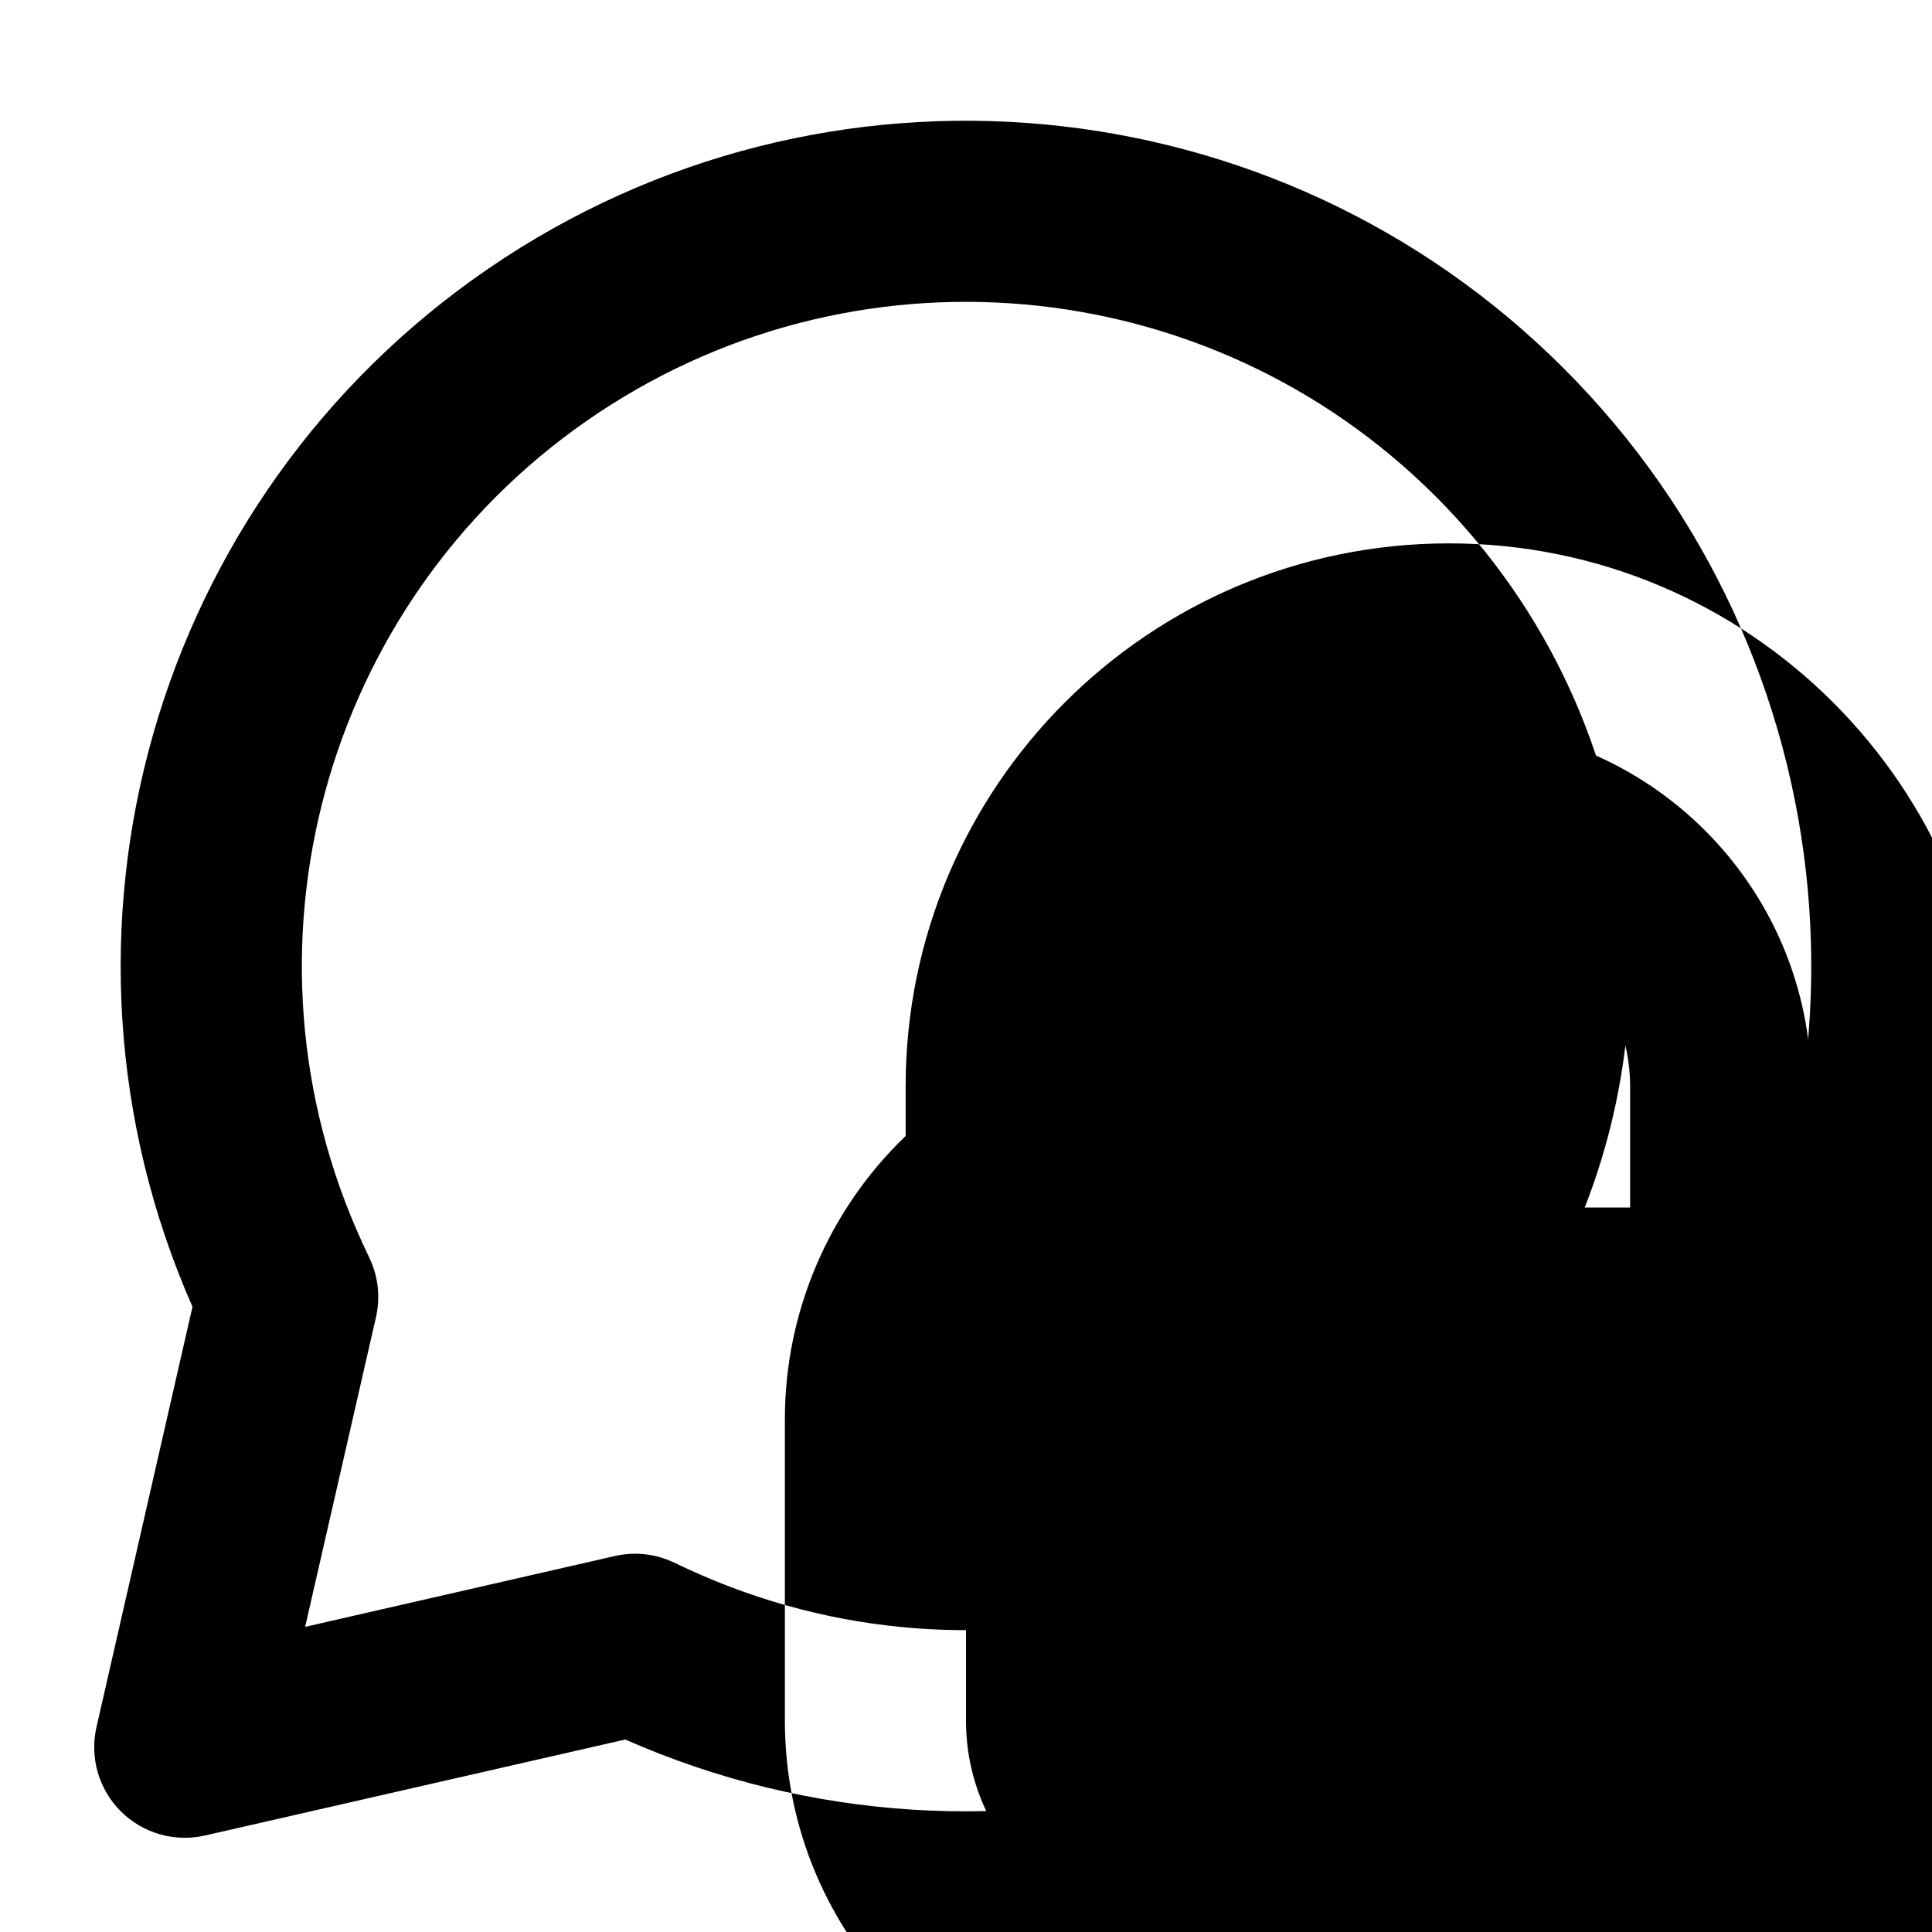
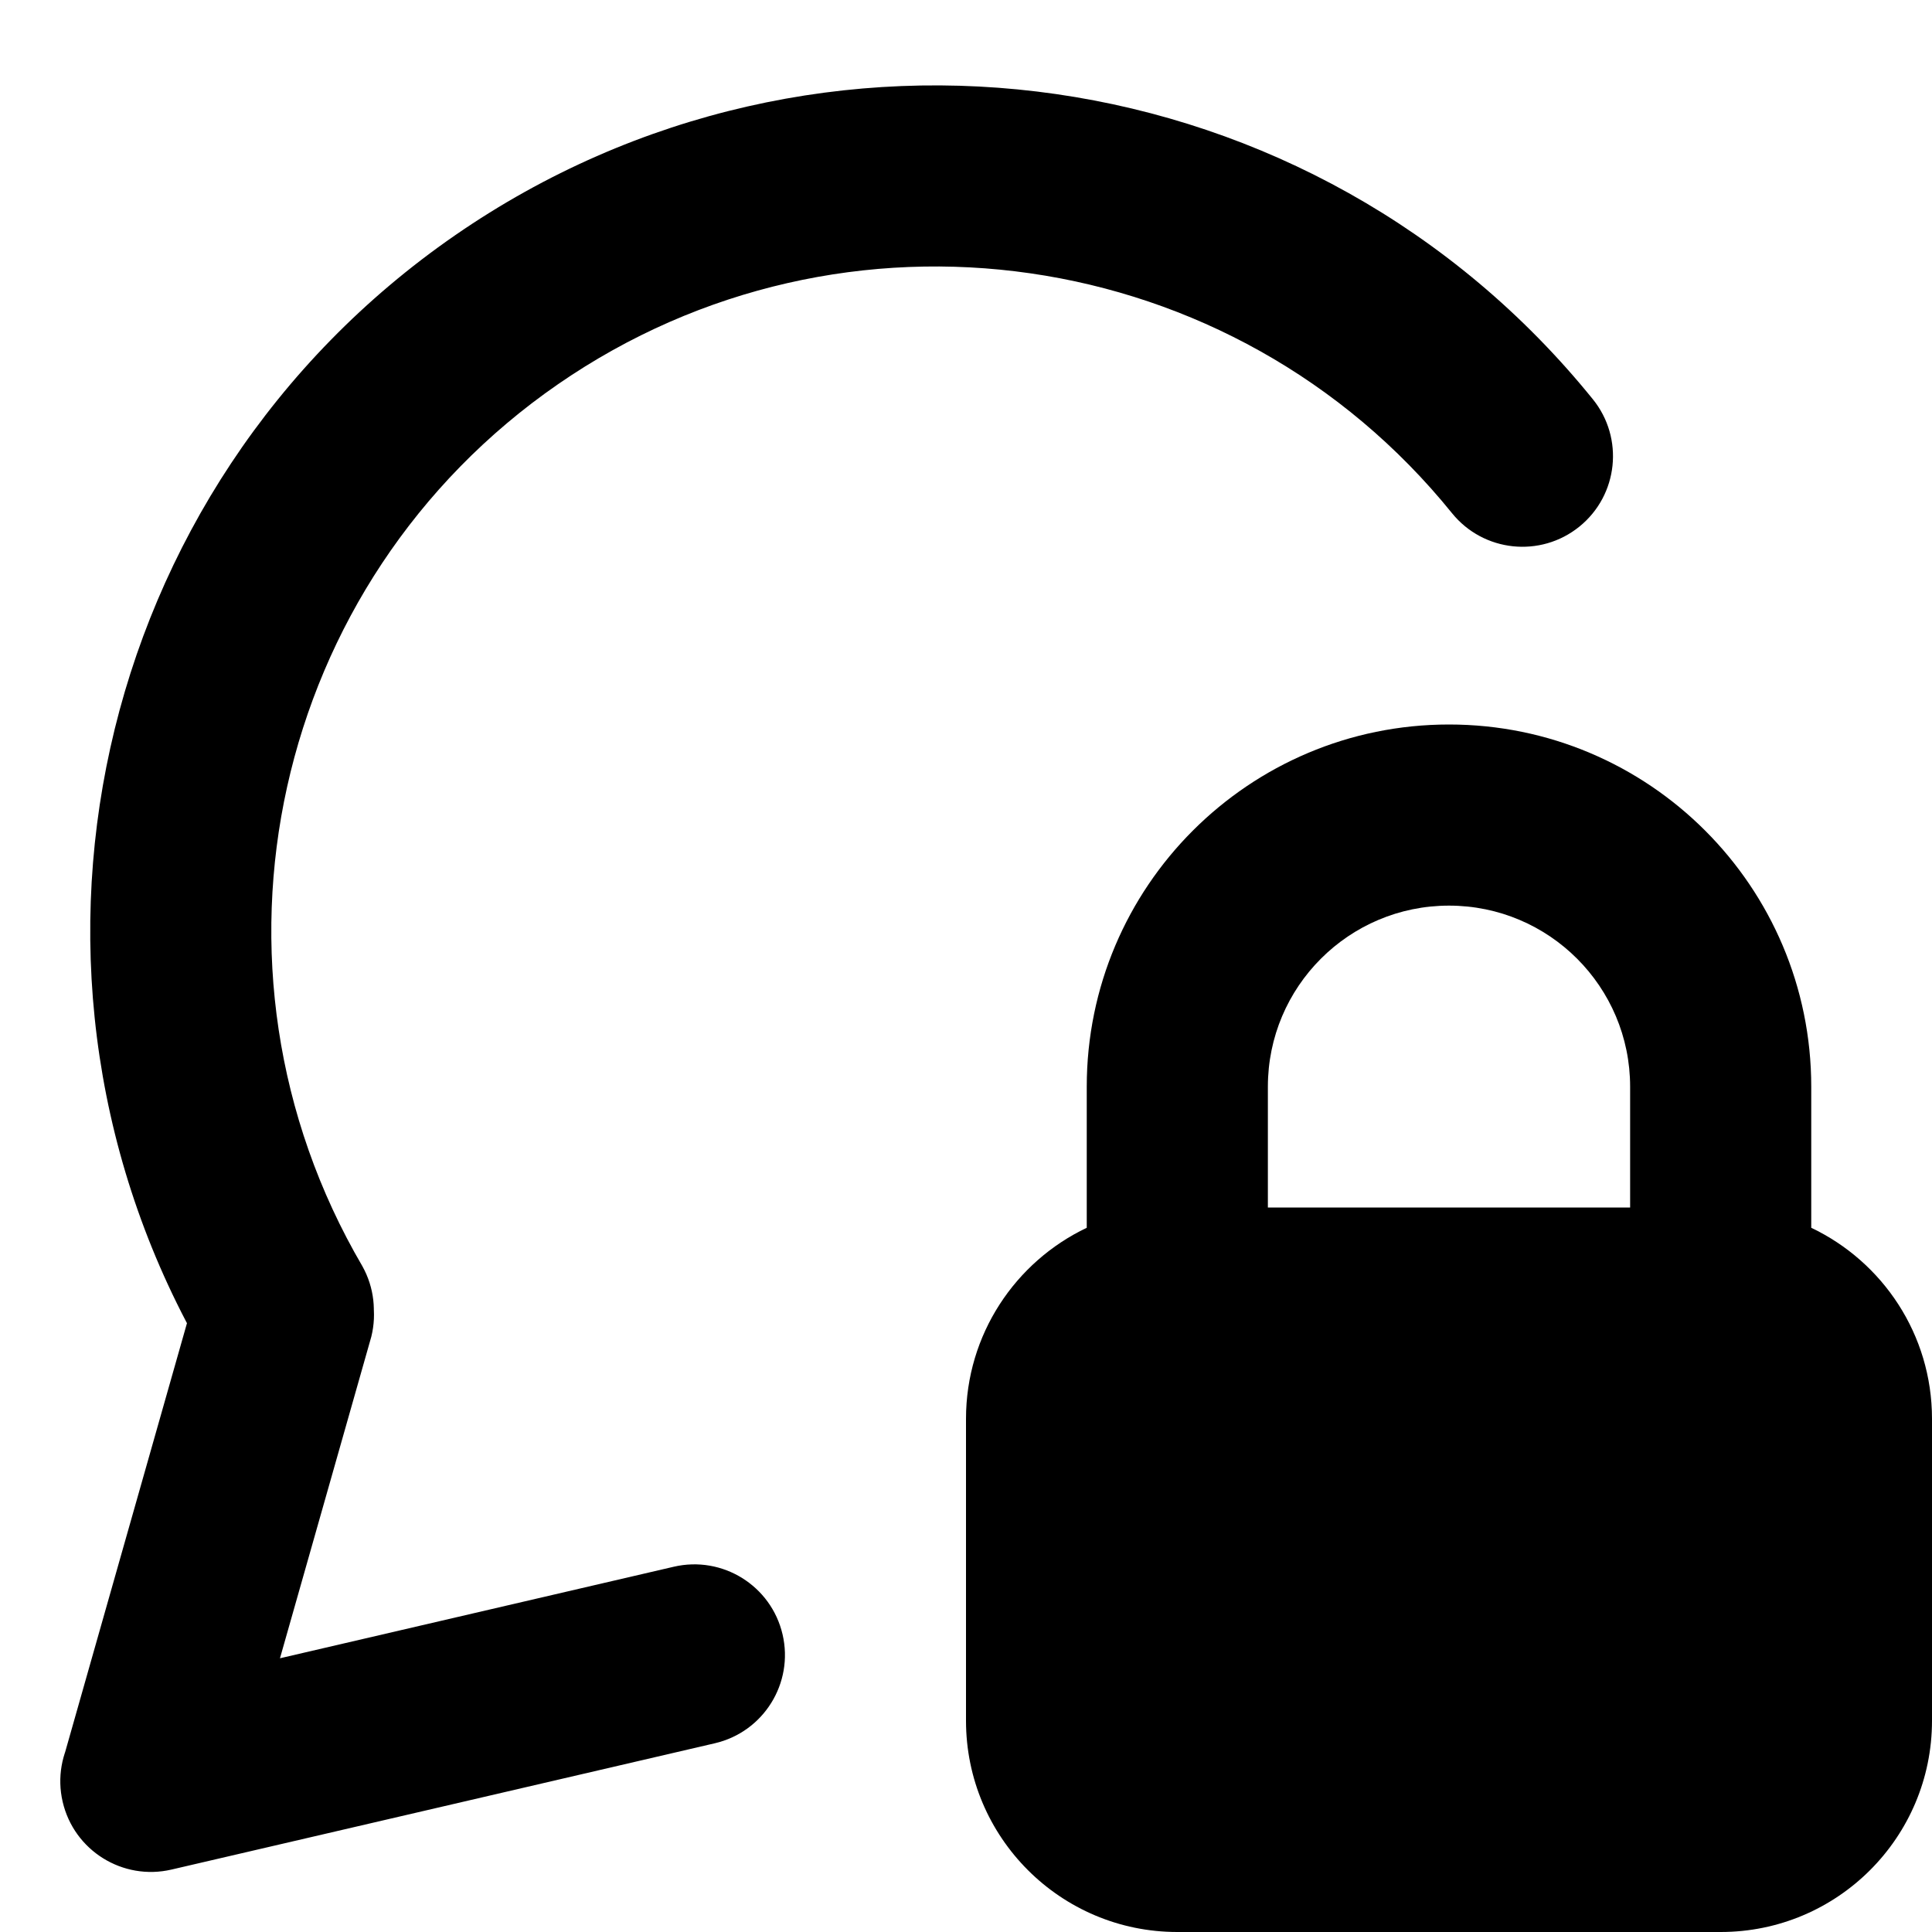
<svg xmlns="http://www.w3.org/2000/svg" width="16" height="16" viewBox="0 0 16 16">
-   <path fill-rule="evenodd" d="m1.594 10.822-.795 3.481a.75.75 0 0 0 .898.898l3.481-.795a7 7 0 1 0-3.584-3.584m1.52.085a.75.75 0 0 0-.054-.488l-.058-.124a5.5 5.5 0 1 1 2.703 2.703l-.124-.058a.75.75 0 0 0-.488-.054l-2.566.587ZM12 4.5A4.5 4.5 0 0 0 7.5 9v.408a3.25 3.25 0 0 0-1 2.342v2.5a3.25 3.25 0 0 0 3.25 3.25h4.5a3.25 3.25 0 0 0 3.25-3.25v-2.5a3.25 3.25 0 0 0-1-2.342V9A4.5 4.5 0 0 0 12 4.5" />
+   <path d="M13.191 3.306a7 7 0 0 0-11.484 7.938.75.75 0 0 0 1.294-.758 5.5 5.5 0 0 1 9.024-6.236.75.75 0 0 0 1.166-.944M1.633 10.66.529 14.547a.75.75 0 0 0 1.442.41l1.104-3.887a.75.75 0 0 0-1.442-.41m-.213 4.823 4.5-1.046a.75.75 0 0 0-.34-1.462l-4.5 1.046a.75.75 0 0 0 .34 1.462" />
  <path d="M12 6a3 3 0 0 1 3 3v1.168c.591.281 1 .884 1 1.582v2.5A1.75 1.75 0 0 1 14.25 16h-4.5A1.75 1.75 0 0 1 8 14.25v-2.5c0-.698.409-1.301 1-1.582V9a3 3 0 0 1 3-3m0 1.5A1.5 1.5 0 0 0 10.5 9v1h3V9A1.5 1.5 0 0 0 12 7.5" />
</svg>
